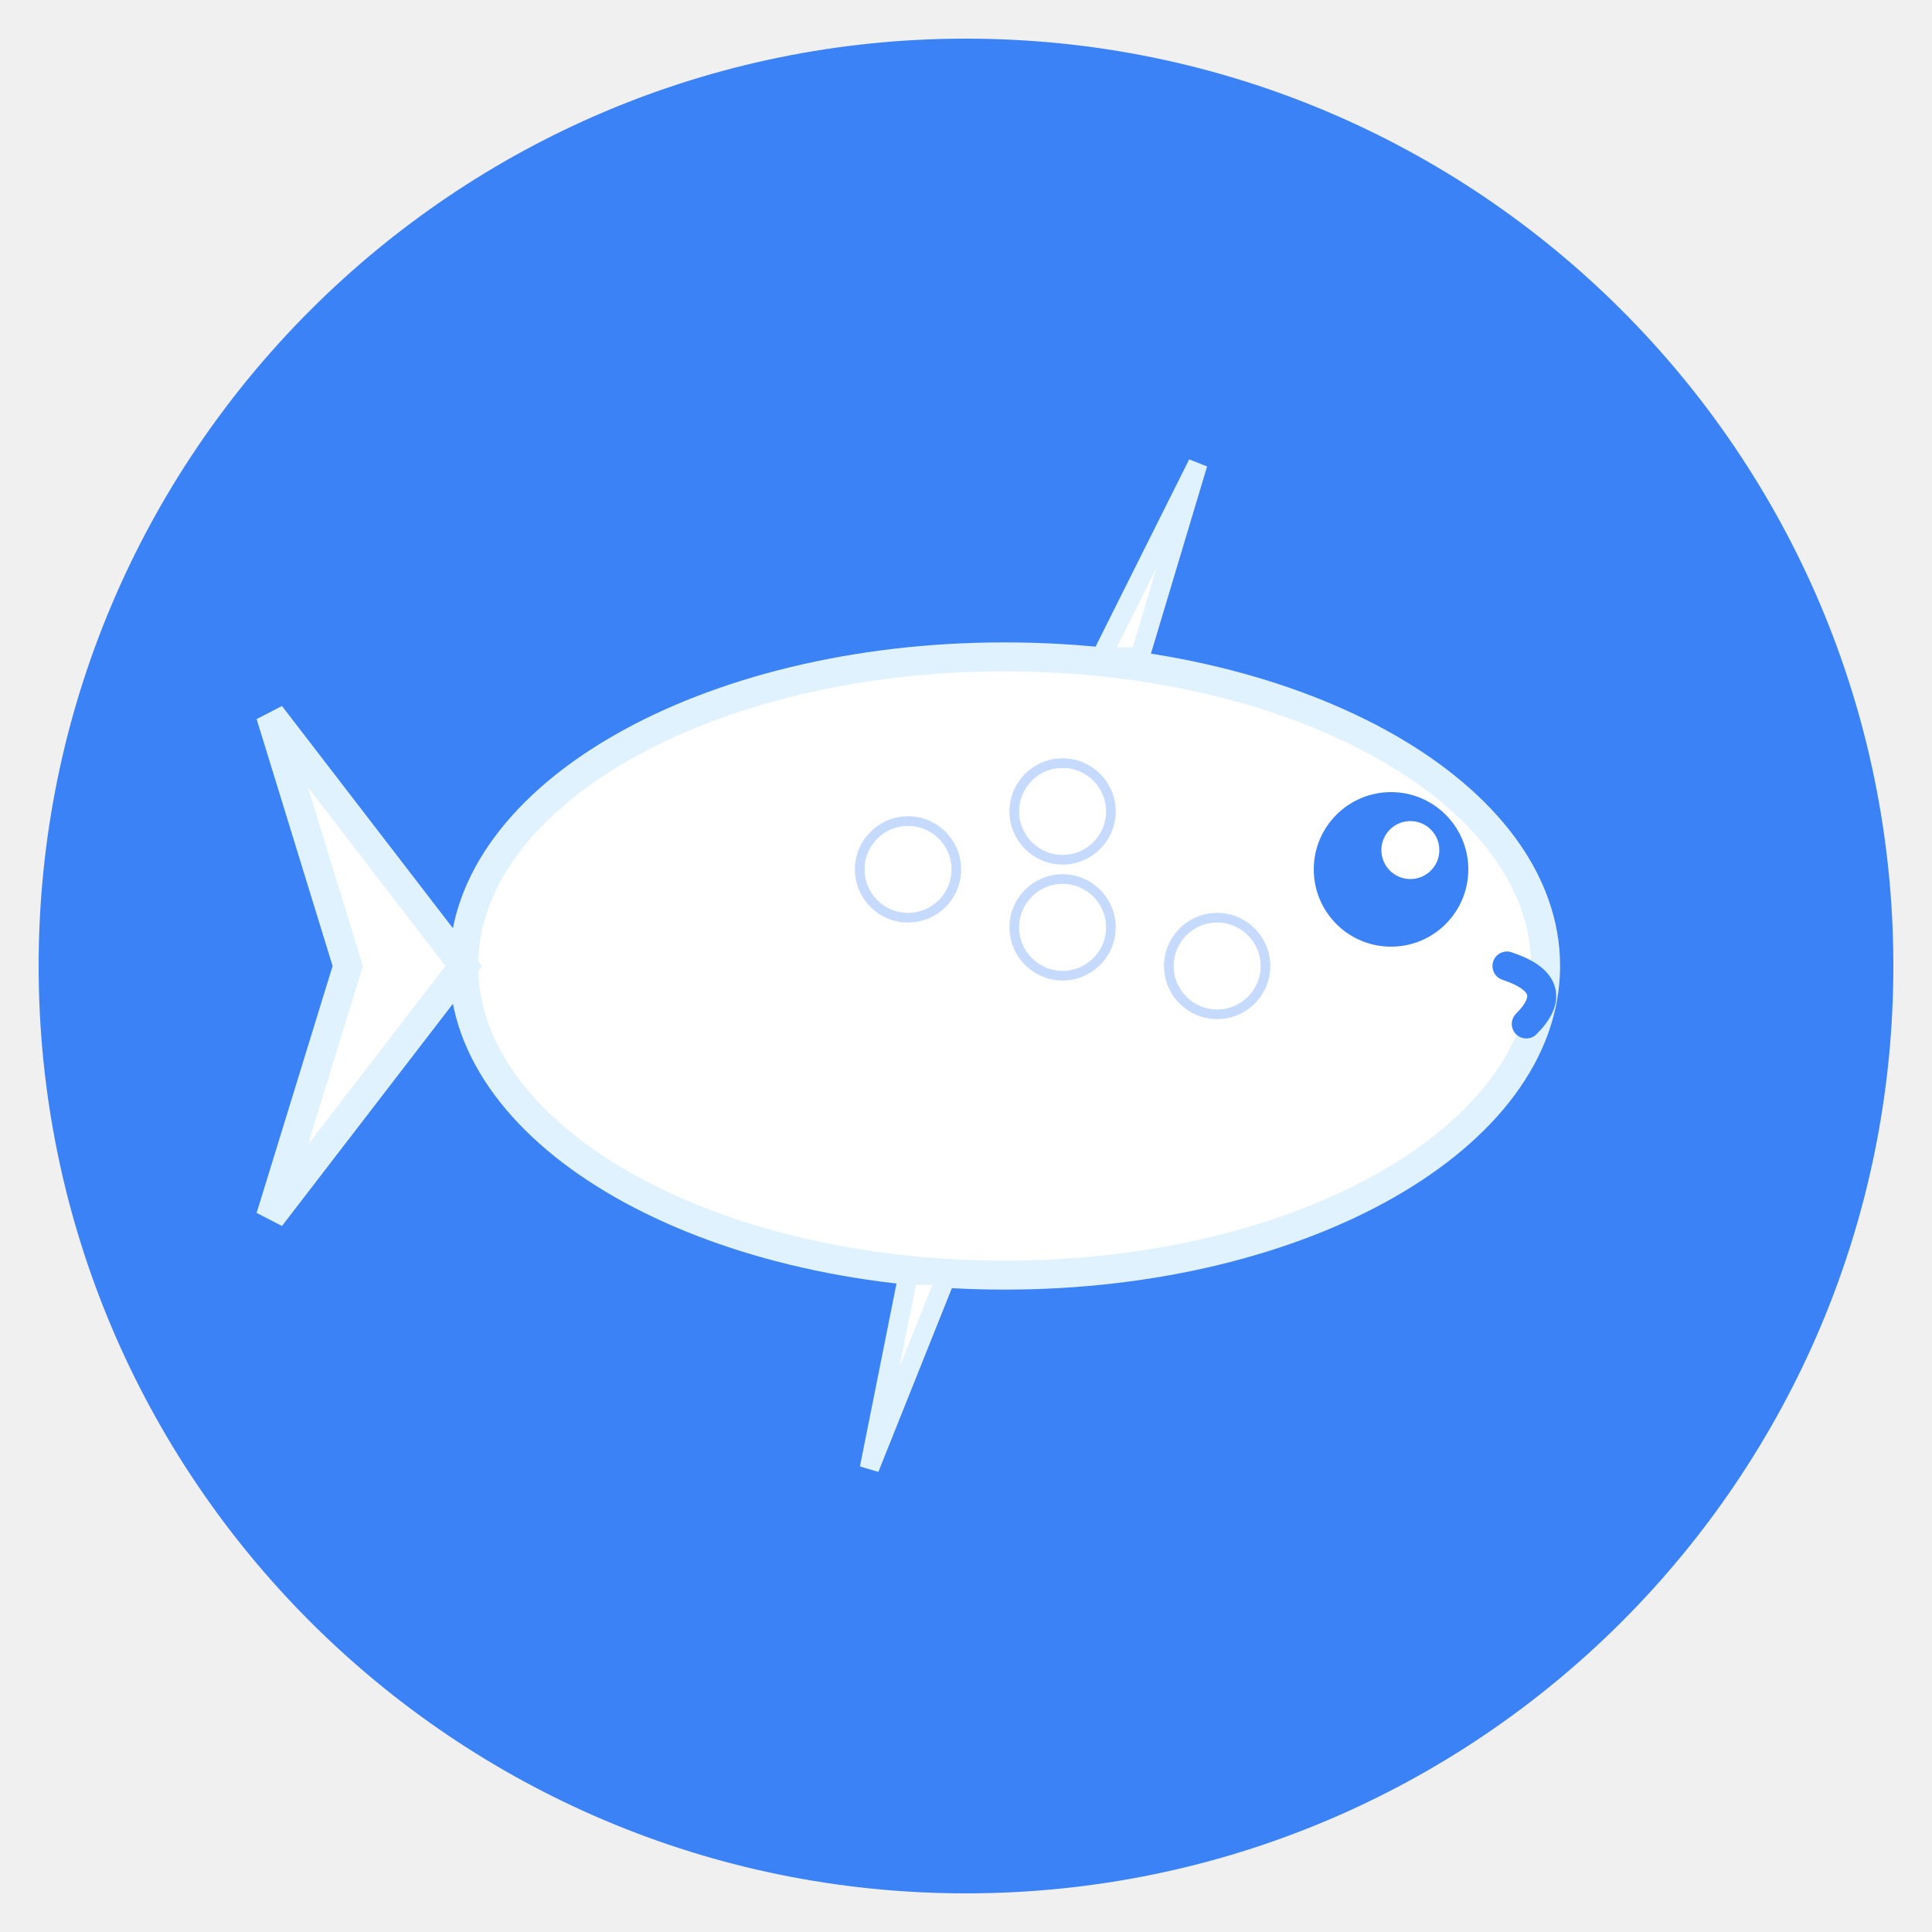
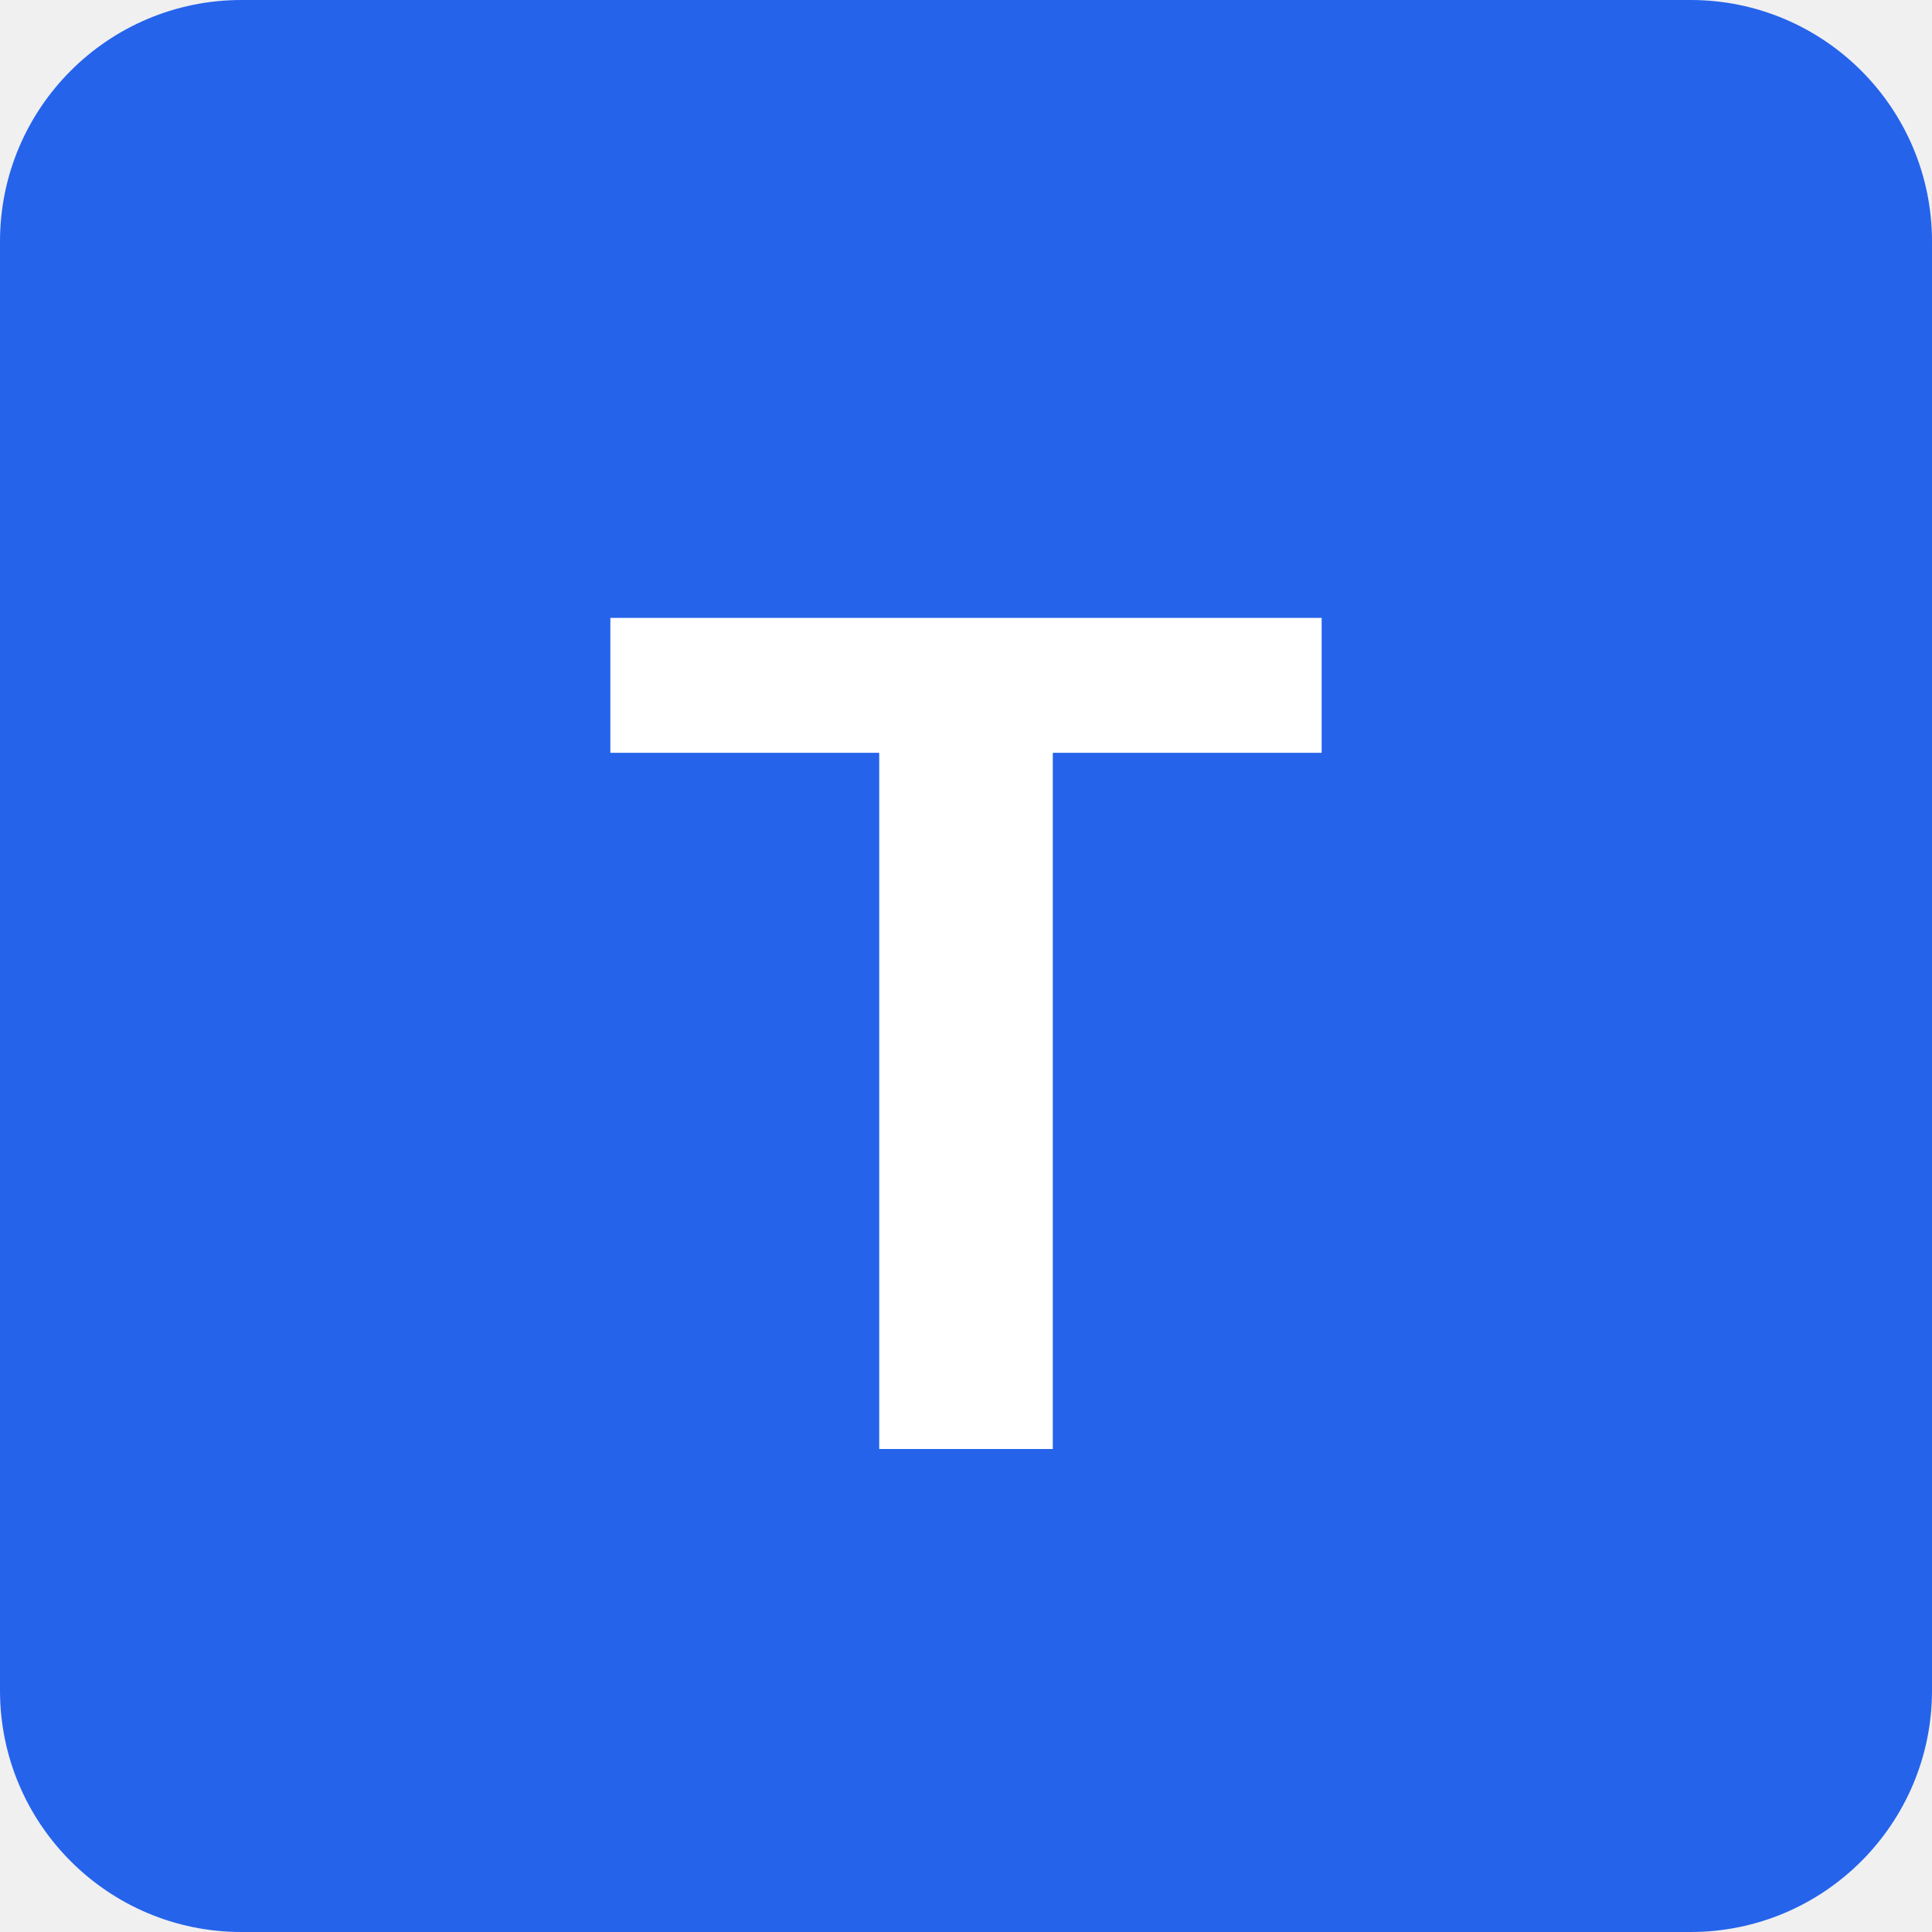
- <svg xmlns="http://www.w3.org/2000/svg" viewBox="0 0 100 100">
-   <circle cx="50" cy="50" r="48" fill="#3b82f6" />
-   <ellipse cx="52" cy="50" rx="28" ry="16" fill="#ffffff" stroke="#e0f2fe" stroke-width="1.5" />
-   <path d="M 24 50 L 14 37 L 18 50 L 14 63 Z" fill="#ffffff" stroke="#e0f2fe" stroke-width="1.5" />
-   <path d="M 57 34 L 62 24 L 59 34 Z" fill="#ffffff" stroke="#e0f2fe" stroke-width="1" />
-   <path d="M 47 66 L 45 76 L 49 66 Z" fill="#ffffff" stroke="#e0f2fe" stroke-width="1" />
-   <circle cx="72" cy="45" r="4" fill="#3b82f6" />
-   <circle cx="73" cy="44" r="1.5" fill="white" />
-   <circle cx="47" cy="45" r="2.5" fill="none" stroke="#3b82f6" stroke-width="0.5" opacity="0.3" />
-   <circle cx="55" cy="48" r="2.5" fill="none" stroke="#3b82f6" stroke-width="0.5" opacity="0.3" />
-   <circle cx="55" cy="42" r="2.5" fill="none" stroke="#3b82f6" stroke-width="0.5" opacity="0.3" />
-   <circle cx="63" cy="50" r="2.5" fill="none" stroke="#3b82f6" stroke-width="0.5" opacity="0.3" />
-   <path d="M 78 50 Q 81 51 79 53" fill="none" stroke="#3b82f6" stroke-width="1.5" stroke-linecap="round" />
+ <svg xmlns="http://www.w3.org/2000/svg" viewBox="0 0 32 32">
+   <rect width="32" height="32" rx="4" fill="#2563eb" />
+   <text x="16" y="24" font-family="Arial, sans-serif" font-size="20" font-weight="bold" fill="white" text-anchor="middle">T</text>
</svg>
